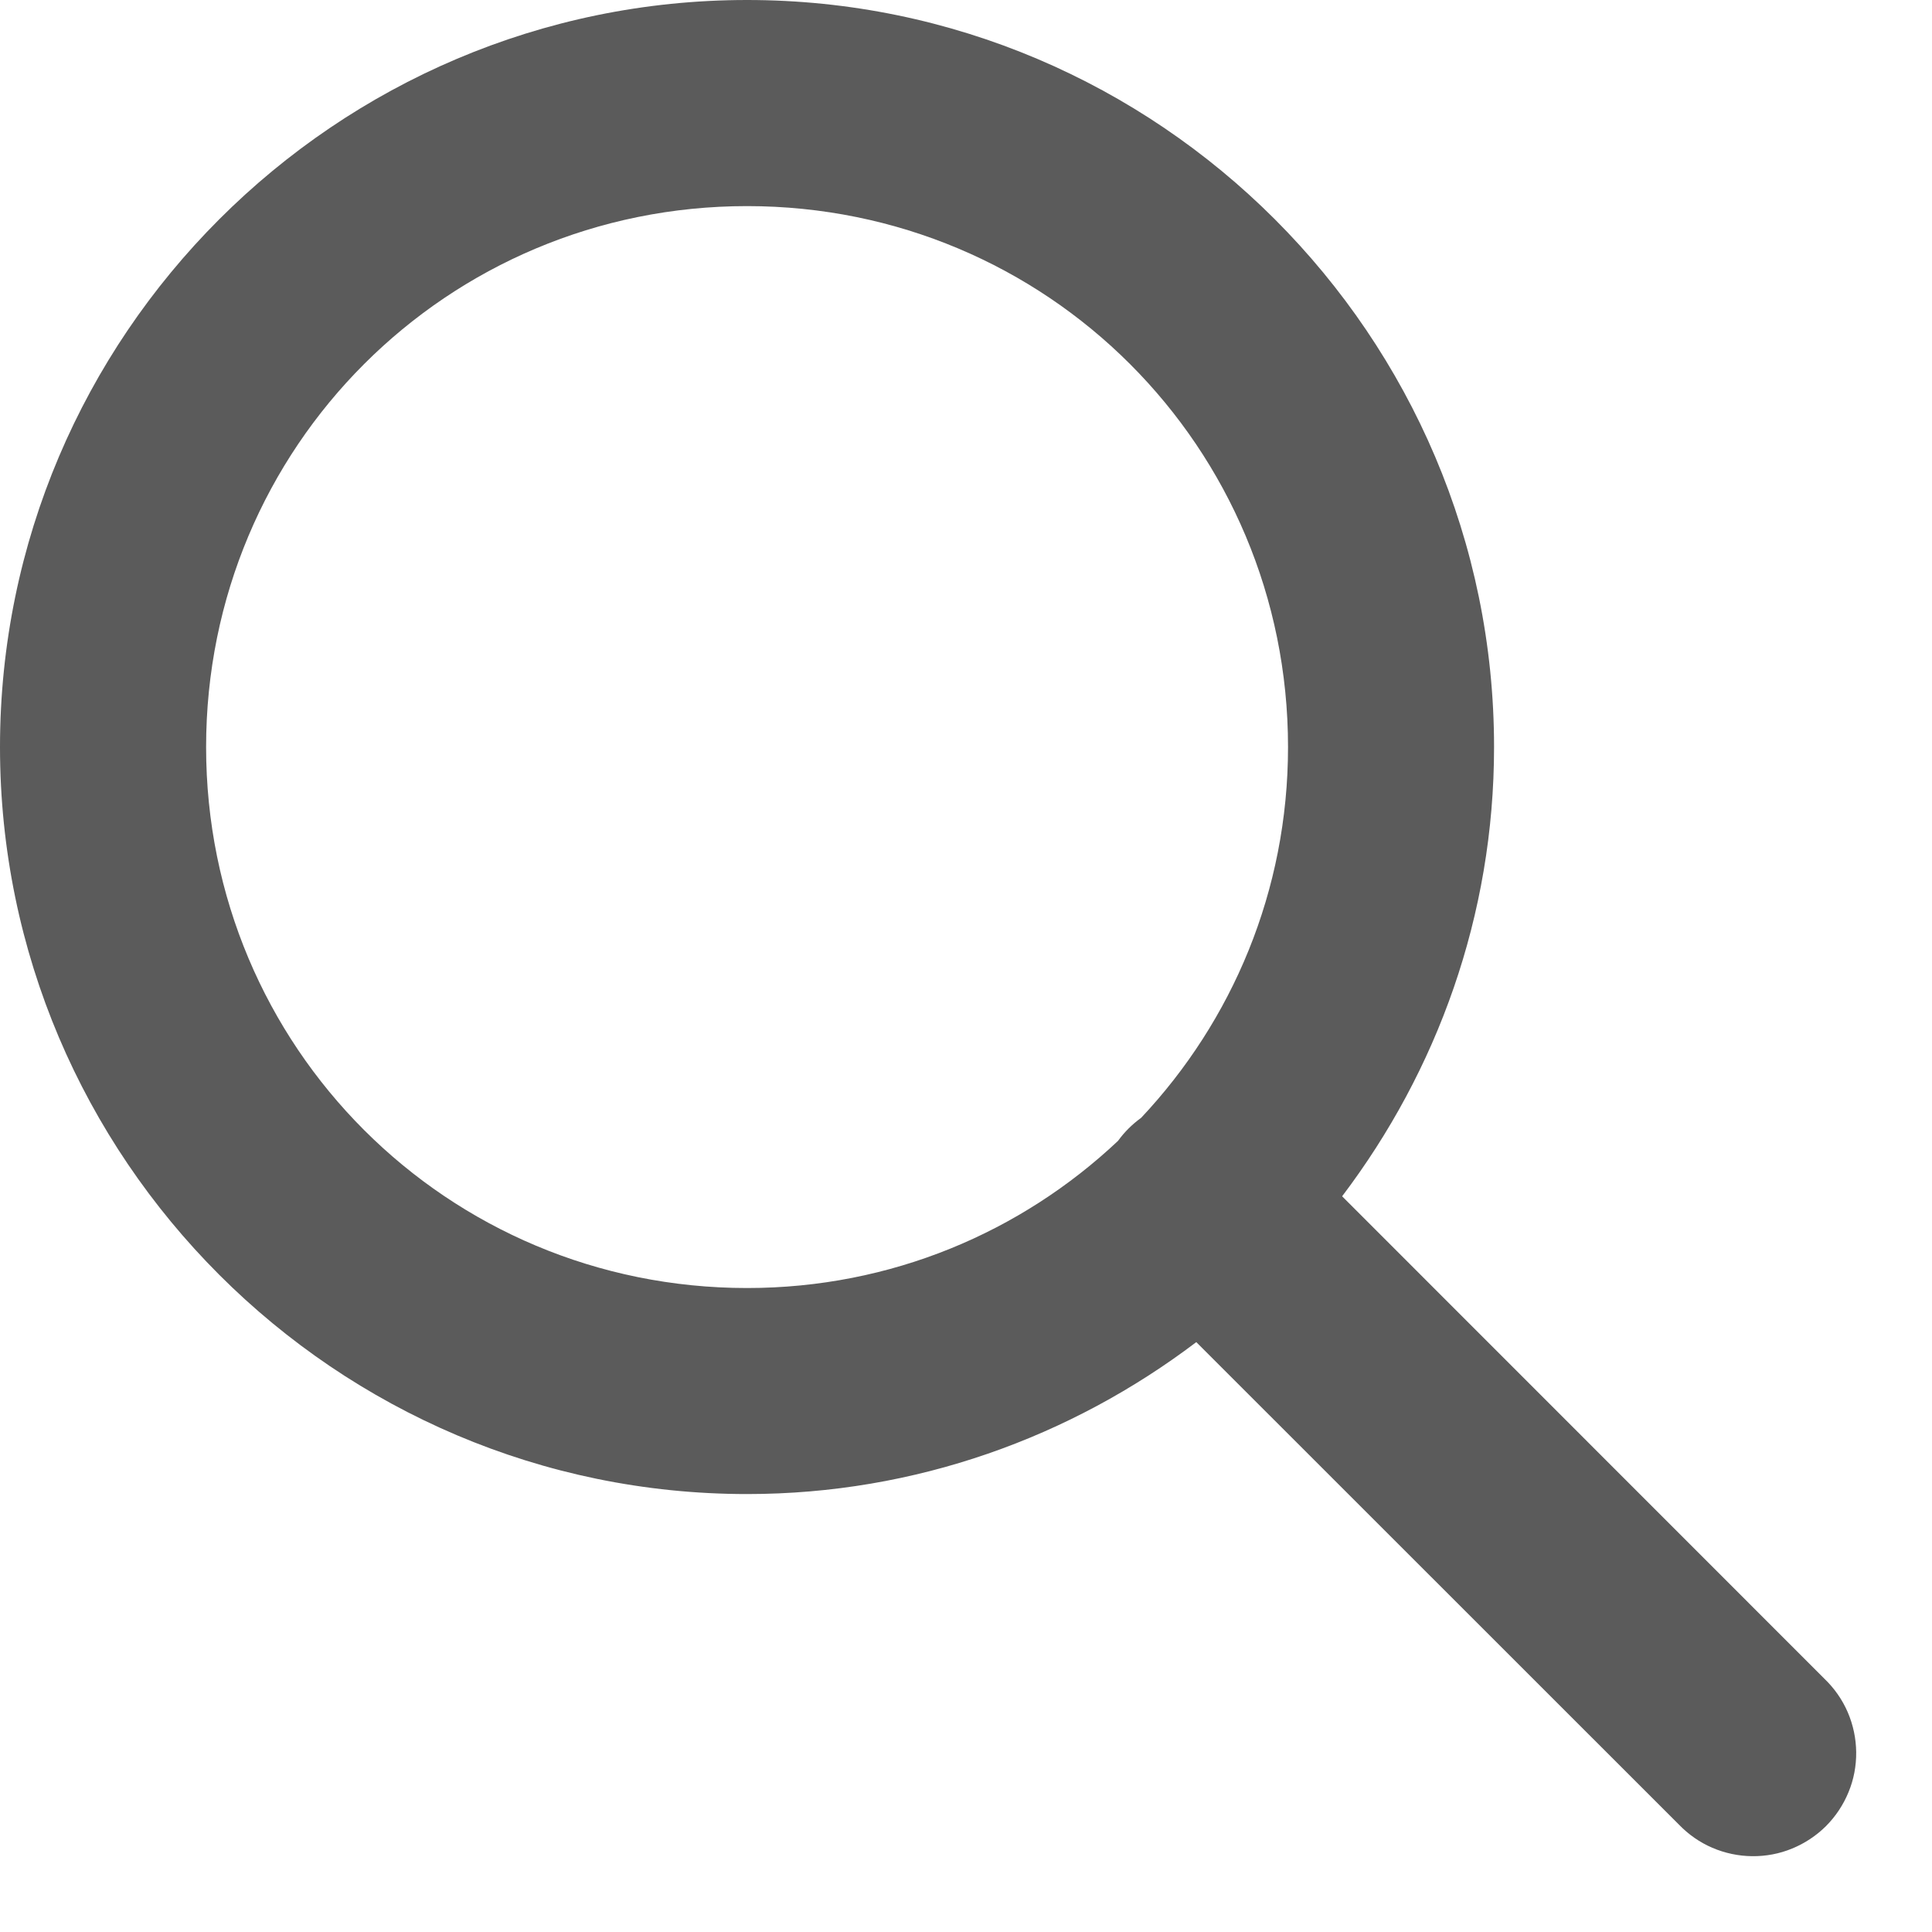
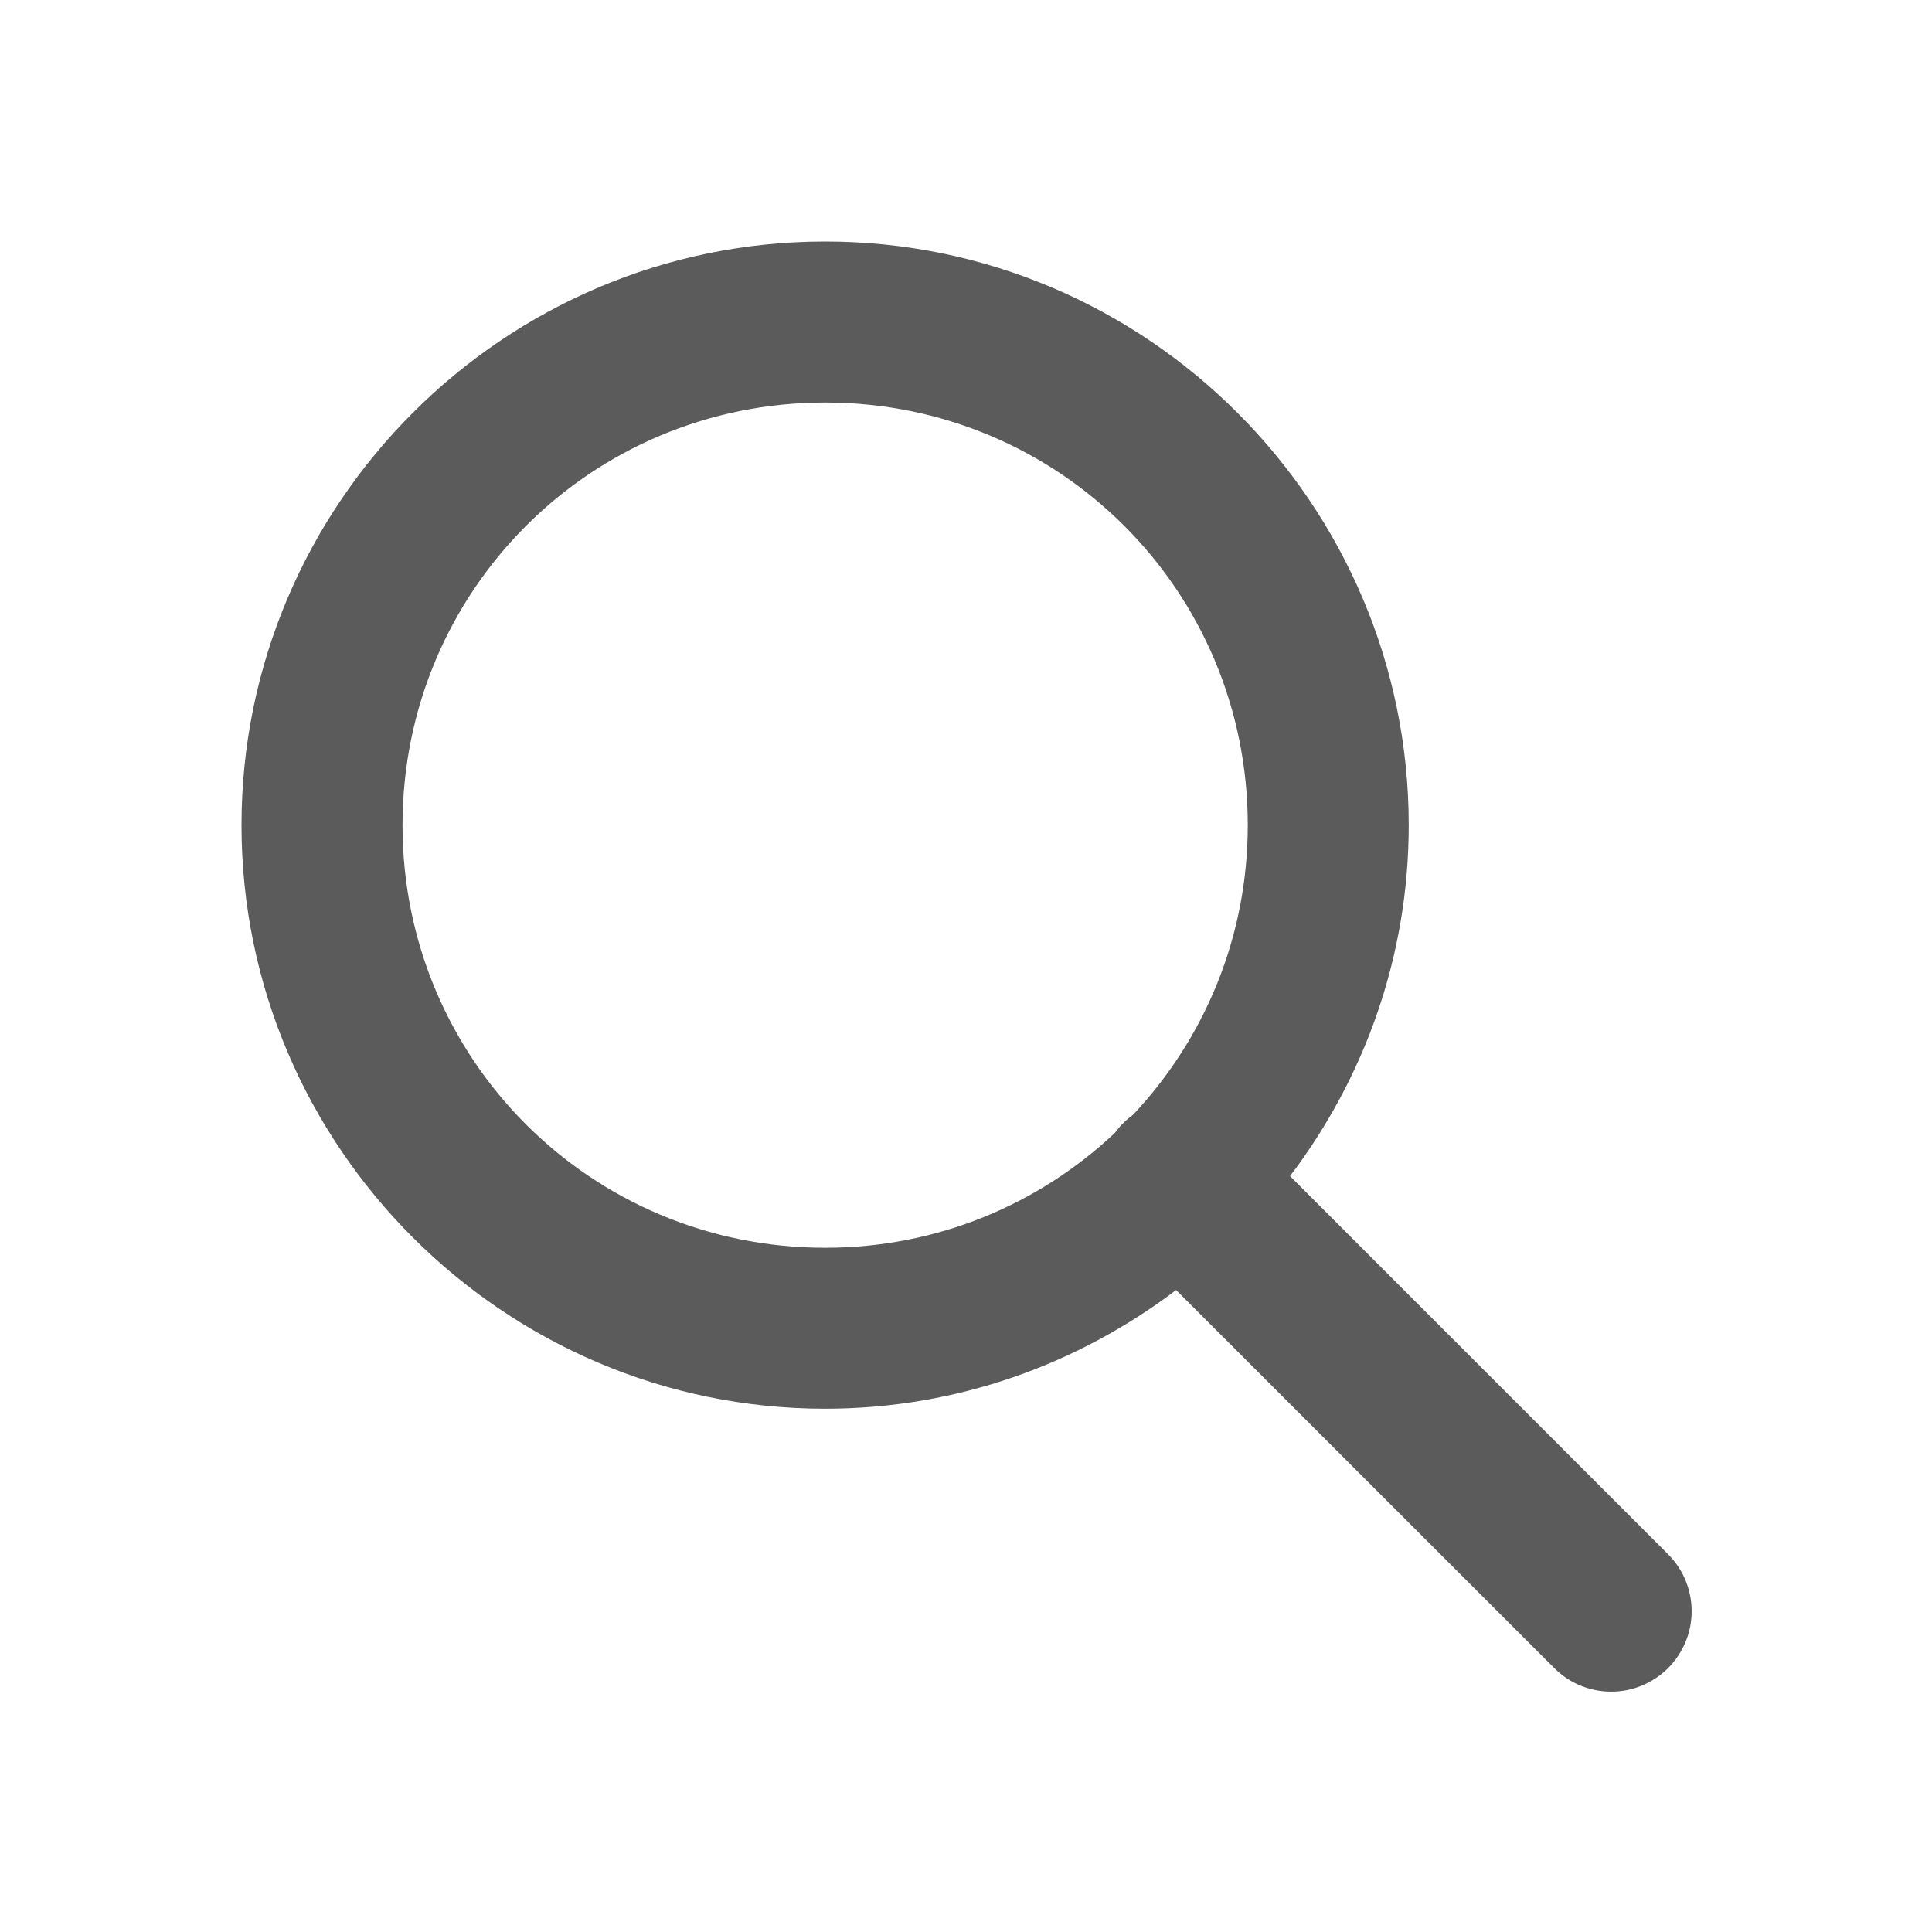
- <svg xmlns="http://www.w3.org/2000/svg" width="25" height="25" viewBox="0 0 25 25" fill="none">
-   <path d="M9.667 0C4.344 0 0 4.344 0 9.667C0 14.99 4.344 19.333 9.667 19.333C11.849 19.333 13.859 18.595 15.48 17.367L21.724 23.609C21.847 23.737 21.994 23.84 22.157 23.91C22.32 23.98 22.495 24.017 22.672 24.019C22.85 24.021 23.026 23.988 23.19 23.92C23.354 23.853 23.503 23.754 23.629 23.629C23.754 23.503 23.853 23.354 23.92 23.19C23.988 23.026 24.021 22.85 24.019 22.672C24.017 22.495 23.98 22.32 23.91 22.157C23.84 21.994 23.737 21.847 23.609 21.724L17.367 15.48C18.595 13.859 19.333 11.849 19.333 9.667C19.333 4.344 14.99 0 9.667 0ZM9.667 2.667C13.549 2.667 16.667 5.785 16.667 9.667C16.667 11.53 15.943 13.214 14.766 14.465C14.651 14.548 14.55 14.648 14.467 14.763C13.216 15.942 11.532 16.667 9.667 16.667C5.785 16.667 2.667 13.549 2.667 9.667C2.667 5.785 5.785 2.667 9.667 2.667Z" fill="#5B5B5B" />
+ <svg xmlns="http://www.w3.org/2000/svg" width="32" height="32" viewBox="0 0 32 32" fill="none">
+   <path d="M13.667 4C8.344 4 4 8.344 4 13.667C4 18.99 8.344 23.333 13.667 23.333C15.849 23.333 17.859 22.595 19.48 21.367L25.724 27.609C25.847 27.737 25.994 27.84 26.157 27.91C26.32 27.98 26.495 28.017 26.672 28.019C26.85 28.021 27.026 27.988 27.19 27.92C27.354 27.853 27.503 27.754 27.629 27.629C27.754 27.503 27.853 27.354 27.92 27.19C27.988 27.026 28.021 26.85 28.019 26.672C28.017 26.495 27.98 26.32 27.91 26.157C27.84 25.994 27.737 25.847 27.609 25.724L21.367 19.48C22.595 17.859 23.333 15.849 23.333 13.667C23.333 8.344 18.99 4 13.667 4ZM13.667 6.667C17.549 6.667 20.667 9.785 20.667 13.667C20.667 15.53 19.943 17.214 18.766 18.465C18.651 18.548 18.55 18.648 18.467 18.763C17.216 19.942 15.532 20.667 13.667 20.667C9.785 20.667 6.667 17.549 6.667 13.667C6.667 9.785 9.785 6.667 13.667 6.667Z" fill="#5B5B5B" />
</svg>
